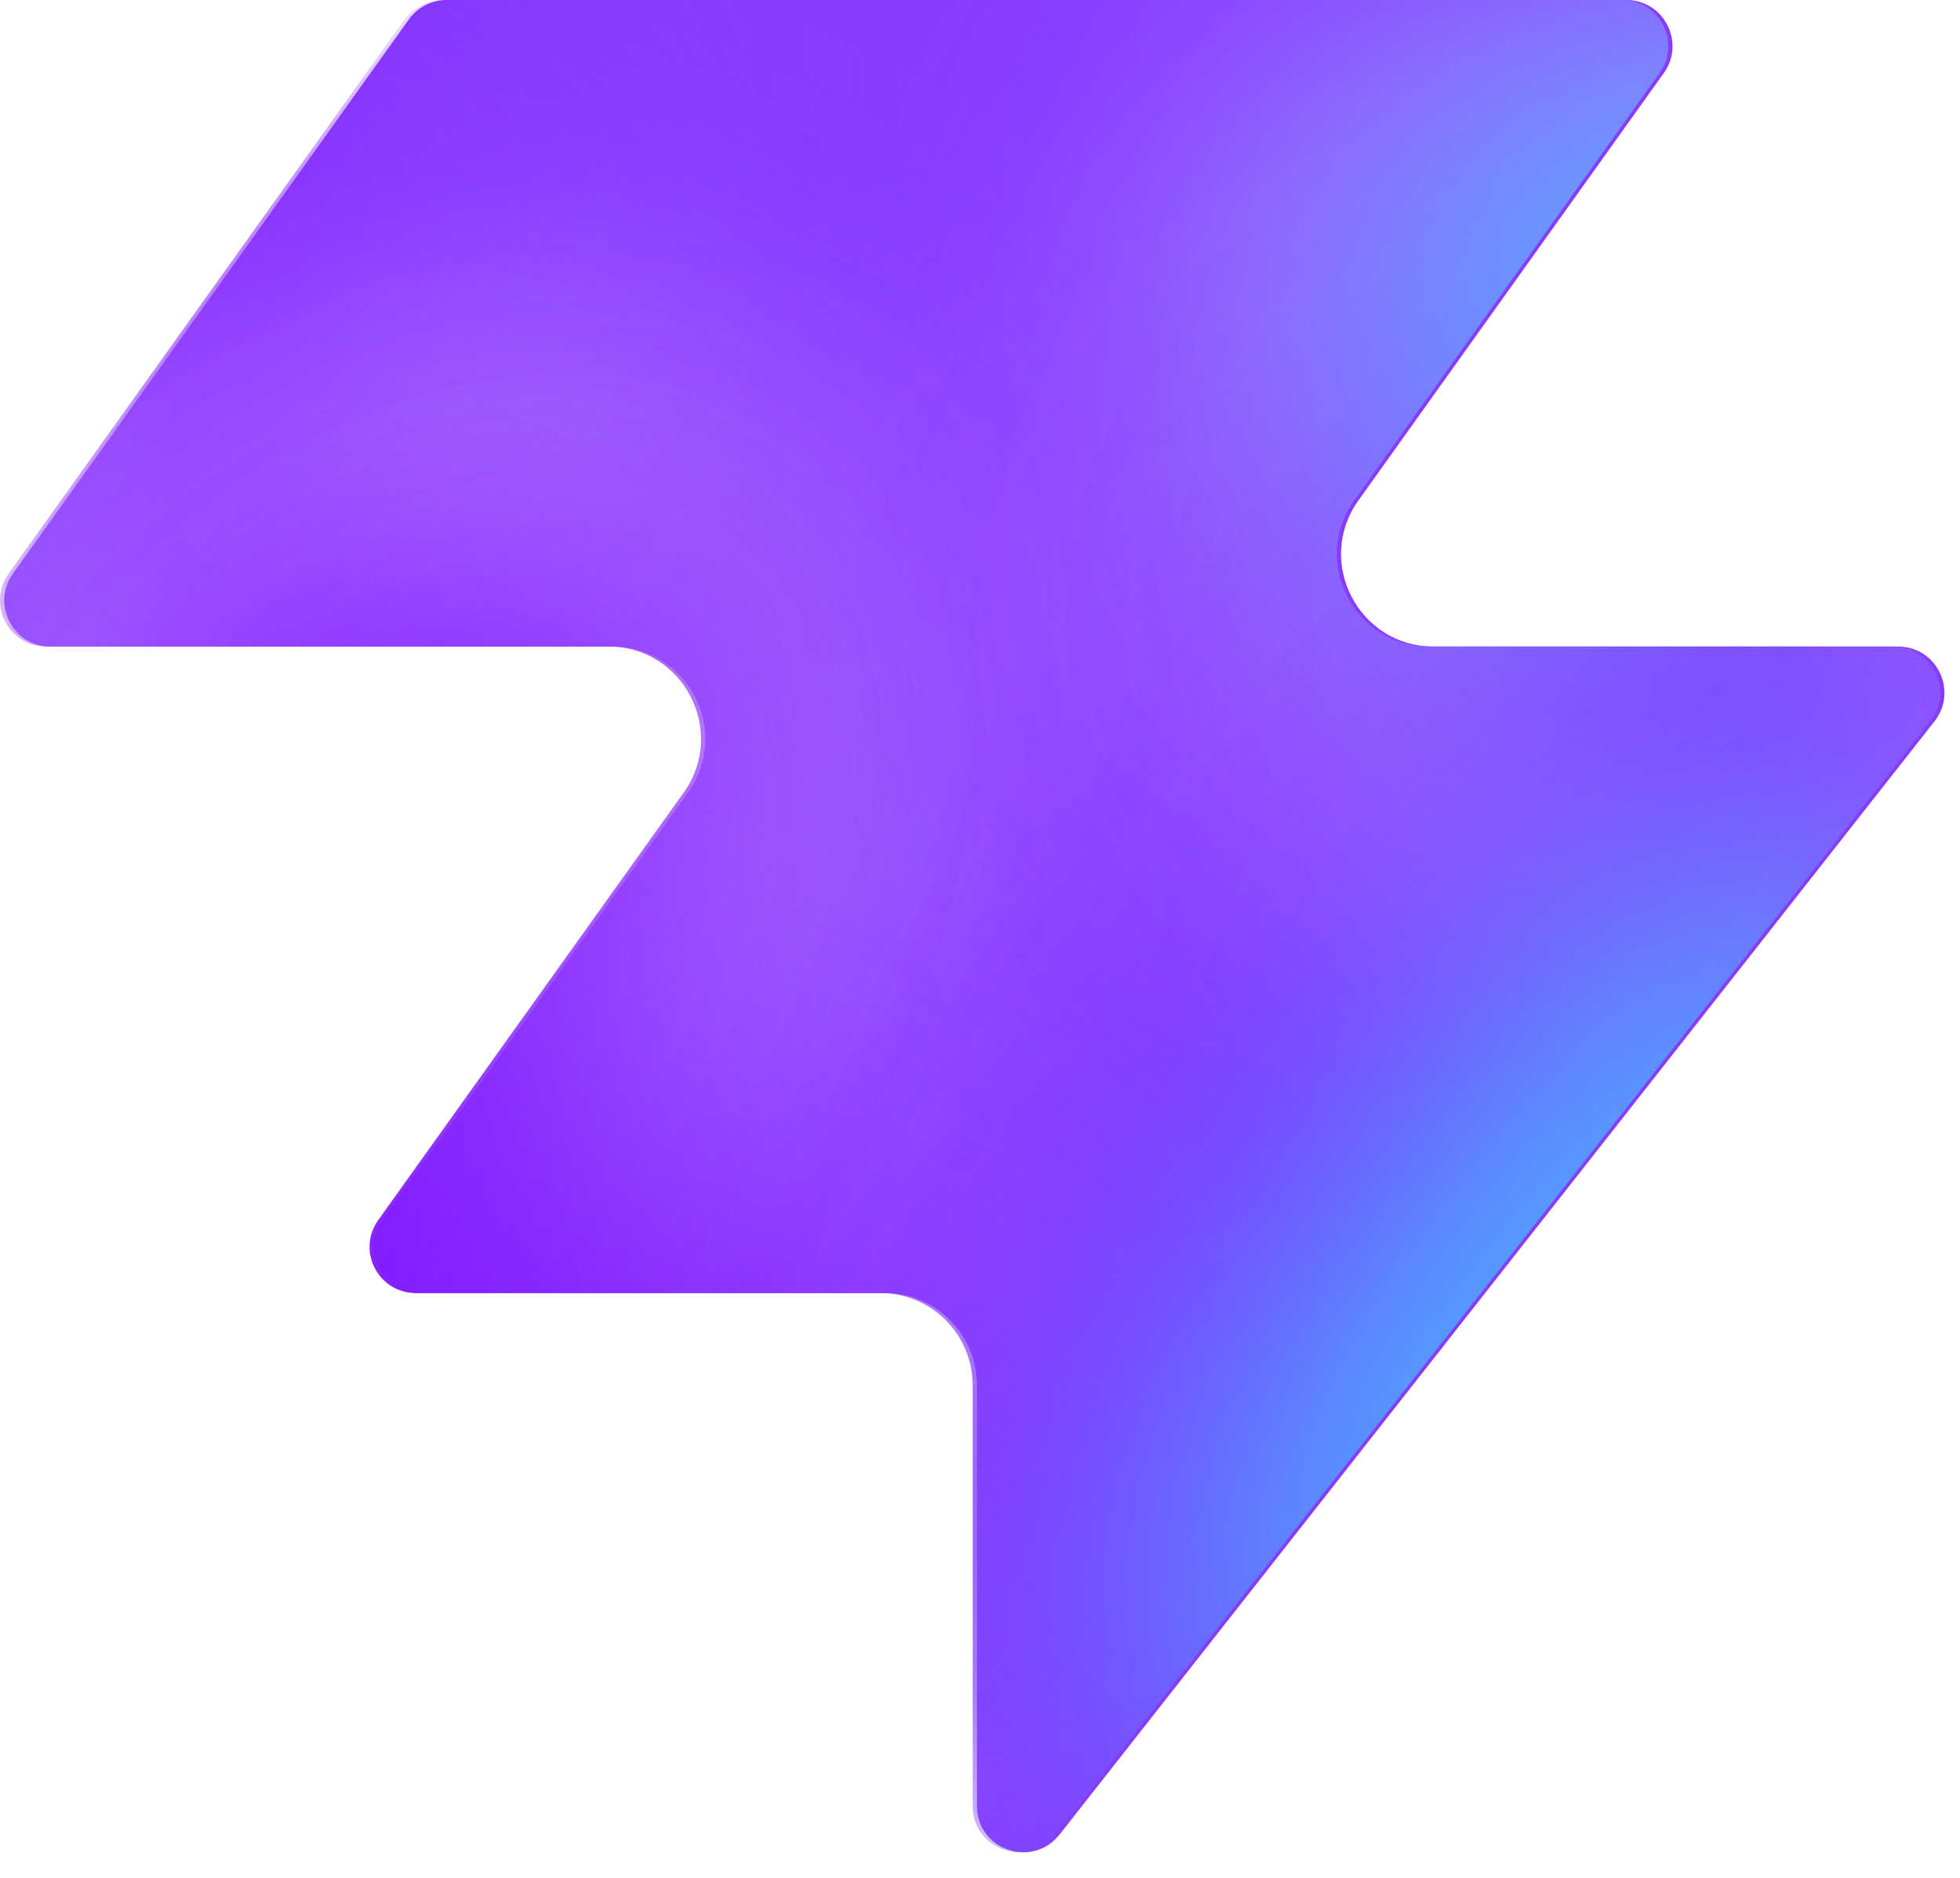
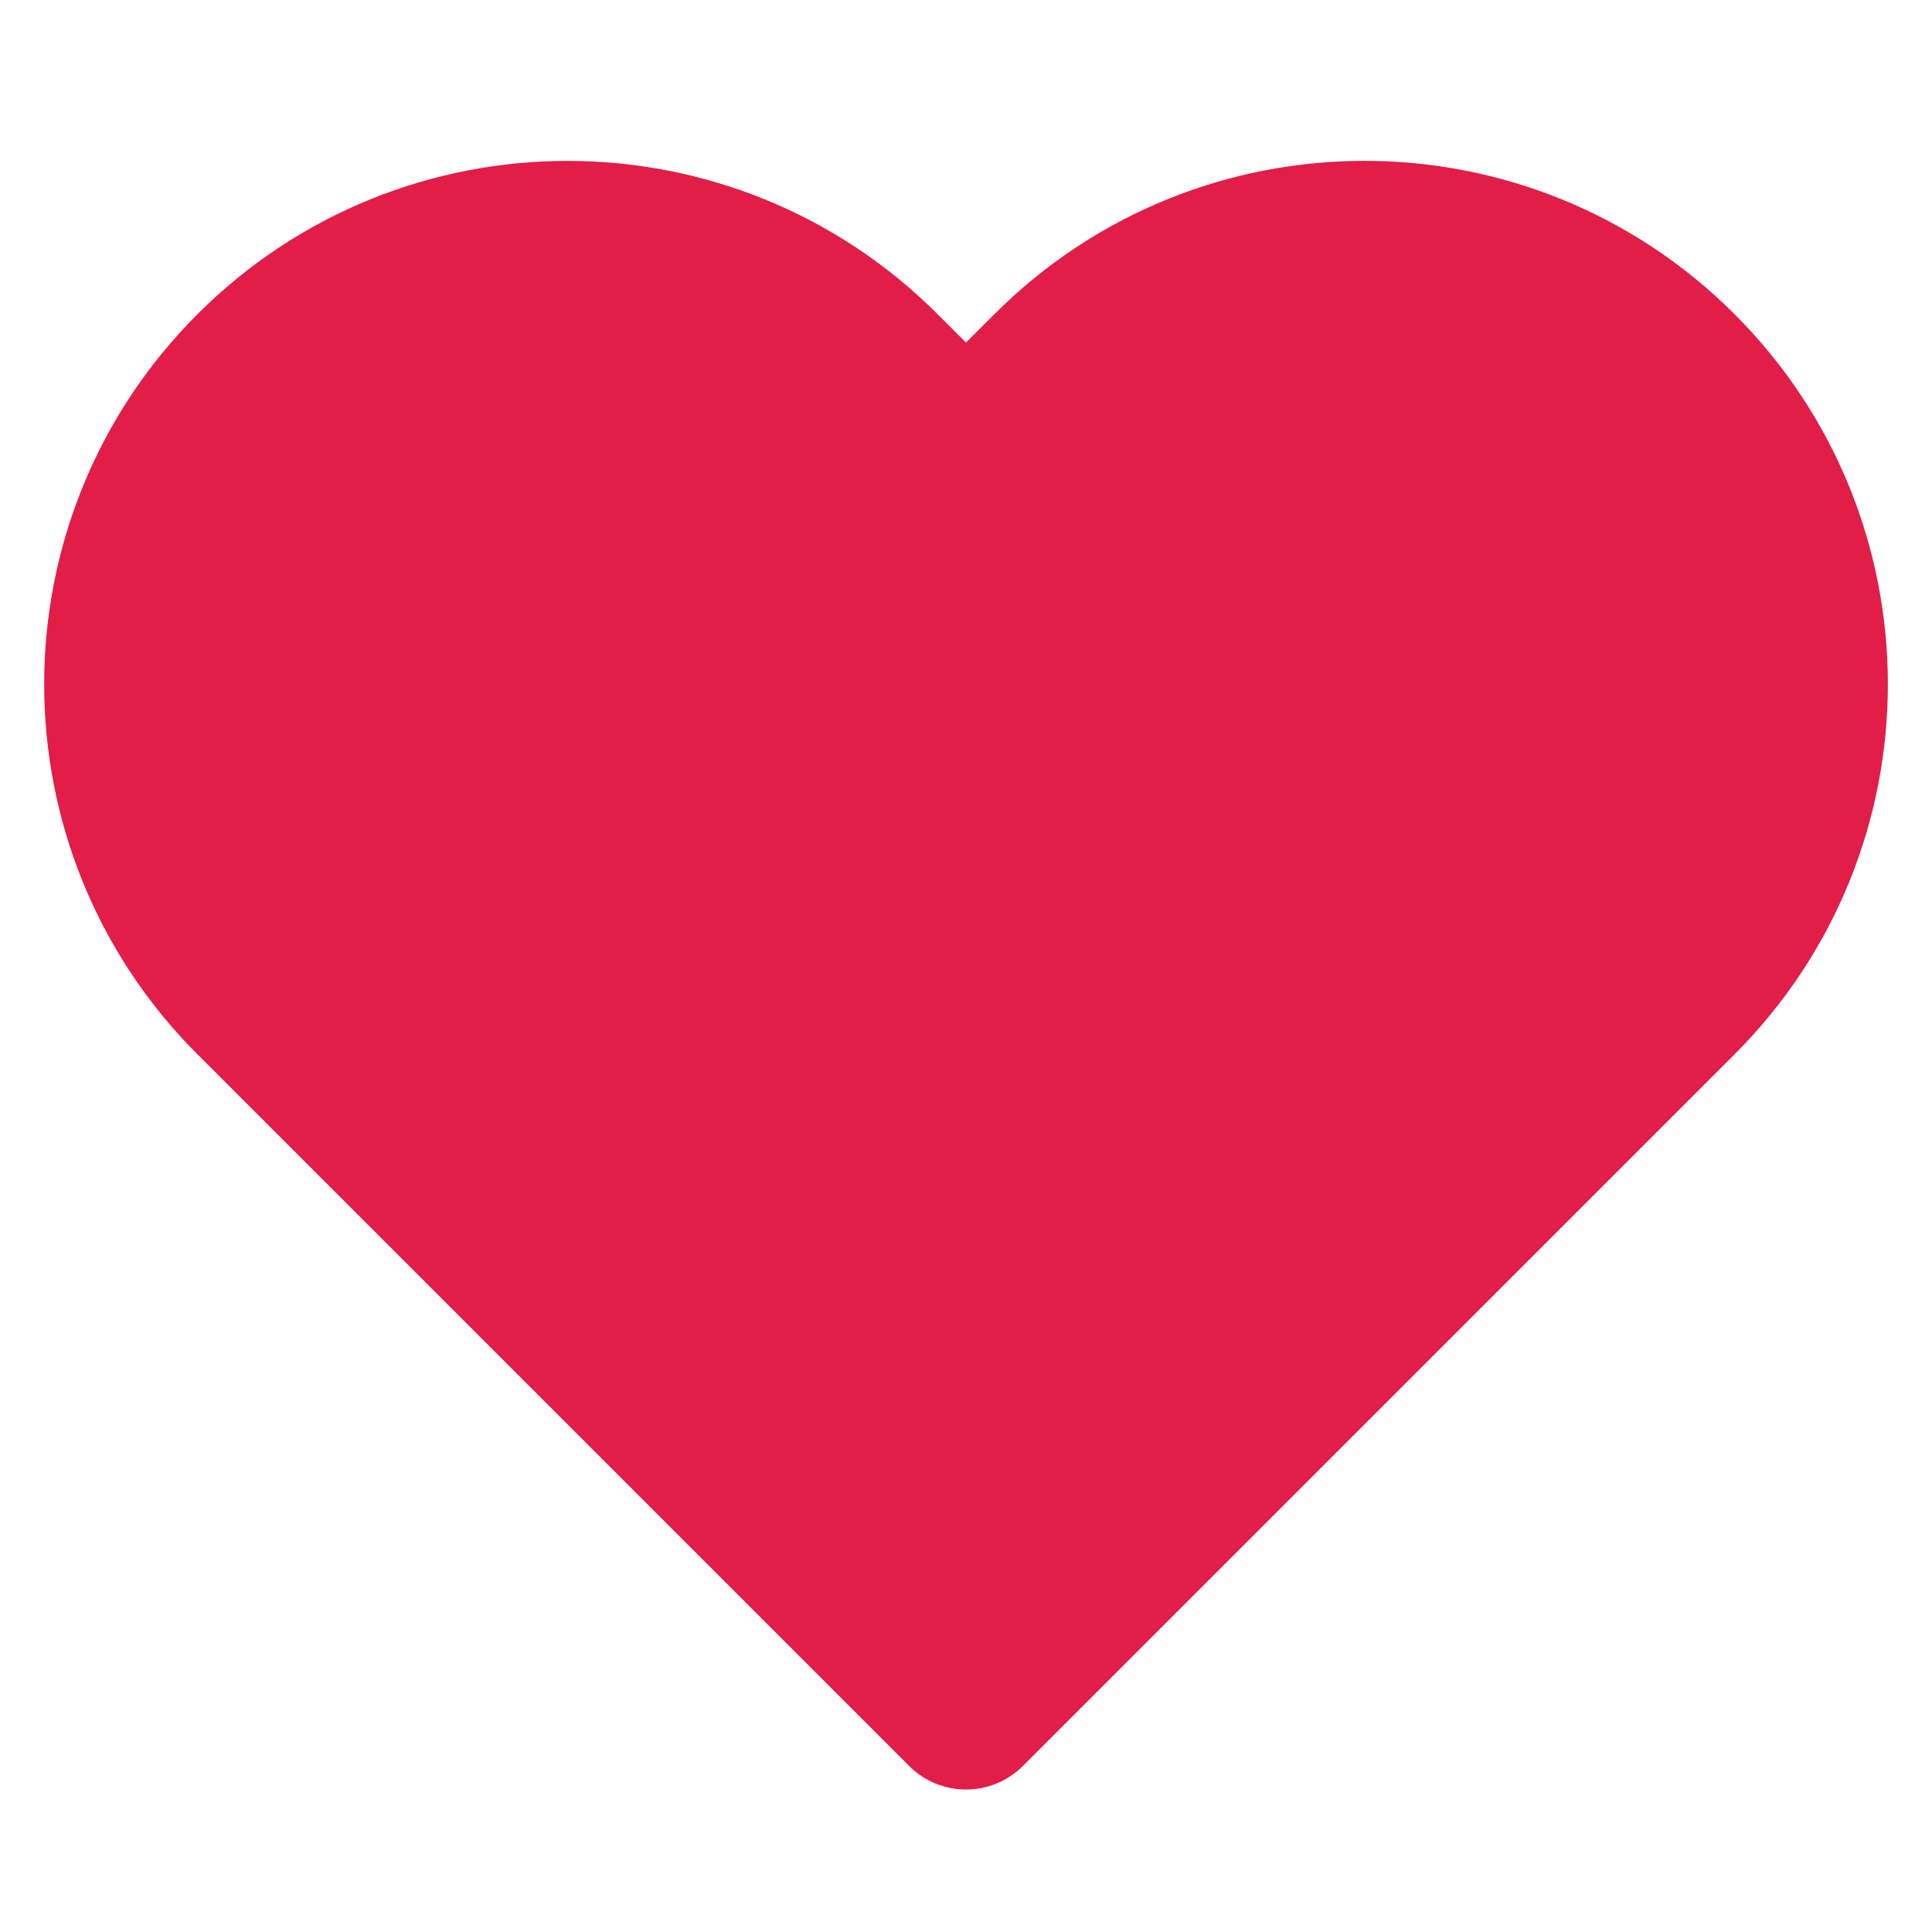
- <svg xmlns="http://www.w3.org/2000/svg" width="48" height="46" fill="none" viewBox="0 0 48 46">
-   <path fill="#863bff" d="M25.946 44.938c-.664.845-2.021.375-2.021-.698V33.937a2.26 2.26 0 0 0-2.262-2.262H10.287c-.92 0-1.456-1.04-.92-1.788l7.48-10.471c1.07-1.497 0-3.578-1.842-3.578H1.237c-.92 0-1.456-1.04-.92-1.788L10.013.474c.214-.297.556-.474.92-.474h28.894c.92 0 1.456 1.04.92 1.788l-7.48 10.471c-1.07 1.498 0 3.579 1.842 3.579h11.377c.943 0 1.473 1.088.89 1.83L25.947 44.94z" style="fill:#863bff;fill:color(display-p3 .525 .23 1);fill-opacity:1" />
-   <mask id="a" width="48" height="46" x="0" y="0" maskUnits="userSpaceOnUse" style="mask-type:alpha">
-     <path fill="#000" d="M25.842 44.938c-.664.844-2.021.375-2.021-.698V33.937a2.26 2.26 0 0 0-2.262-2.262H10.183c-.92 0-1.456-1.04-.92-1.788l7.48-10.471c1.07-1.498 0-3.579-1.842-3.579H1.133c-.92 0-1.456-1.04-.92-1.787L9.91.473c.214-.297.556-.474.92-.474h28.894c.92 0 1.456 1.04.92 1.788l-7.48 10.471c-1.07 1.498 0 3.578 1.842 3.578h11.377c.943 0 1.473 1.088.89 1.832L25.843 44.94z" style="fill:#000;fill-opacity:1" />
-   </mask>
-   <g mask="url(#a)">
-     <g filter="url(#b)">
-       <ellipse cx="5.508" cy="14.704" fill="#ede6ff" rx="5.508" ry="14.704" style="fill:#ede6ff;fill:color(display-p3 .927 .903 1);fill-opacity:1" transform="matrix(.00324 1 1 -.00324 -4.47 31.516)" />
-     </g>
-     <g filter="url(#c)">
-       <ellipse cx="10.399" cy="29.851" fill="#ede6ff" rx="10.399" ry="29.851" style="fill:#ede6ff;fill:color(display-p3 .927 .903 1);fill-opacity:1" transform="matrix(.00324 1 1 -.00324 -39.328 7.883)" />
-     </g>
-     <g filter="url(#d)">
-       <ellipse cx="5.508" cy="30.487" fill="#7e14ff" rx="5.508" ry="30.487" style="fill:#7e14ff;fill:color(display-p3 .492 .077 1);fill-opacity:1" transform="rotate(89.814 -25.913 -14.639)scale(1 -1)" />
-     </g>
-     <g filter="url(#e)">
-       <ellipse cx="5.508" cy="30.599" fill="#7e14ff" rx="5.508" ry="30.599" style="fill:#7e14ff;fill:color(display-p3 .492 .077 1);fill-opacity:1" transform="rotate(89.814 -32.644 -3.334)scale(1 -1)" />
-     </g>
-     <g filter="url(#f)">
-       <ellipse cx="5.508" cy="30.599" fill="#7e14ff" rx="5.508" ry="30.599" style="fill:#7e14ff;fill:color(display-p3 .492 .077 1);fill-opacity:1" transform="matrix(.00324 1 1 -.00324 -34.34 30.47)" />
-     </g>
-     <g filter="url(#g)">
-       <ellipse cx="14.072" cy="22.078" fill="#ede6ff" rx="14.072" ry="22.078" style="fill:#ede6ff;fill:color(display-p3 .927 .903 1);fill-opacity:1" transform="rotate(93.35 24.506 48.493)scale(-1 1)" />
-     </g>
-     <g filter="url(#h)">
-       <ellipse cx="3.47" cy="21.501" fill="#7e14ff" rx="3.47" ry="21.501" style="fill:#7e14ff;fill:color(display-p3 .492 .077 1);fill-opacity:1" transform="rotate(89.009 28.708 47.59)scale(-1 1)" />
-     </g>
-     <g filter="url(#i)">
-       <ellipse cx="3.47" cy="21.501" fill="#7e14ff" rx="3.47" ry="21.501" style="fill:#7e14ff;fill:color(display-p3 .492 .077 1);fill-opacity:1" transform="rotate(89.009 28.708 47.59)scale(-1 1)" />
-     </g>
-     <g filter="url(#j)">
-       <ellipse cx=".387" cy="8.972" fill="#7e14ff" rx="4.407" ry="29.108" style="fill:#7e14ff;fill:color(display-p3 .492 .077 1);fill-opacity:1" transform="rotate(39.51 .387 8.972)" />
-     </g>
-     <g filter="url(#k)">
-       <ellipse cx="47.523" cy="-6.092" fill="#7e14ff" rx="4.407" ry="29.108" style="fill:#7e14ff;fill:color(display-p3 .492 .077 1);fill-opacity:1" transform="rotate(37.892 47.523 -6.092)" />
-     </g>
-     <g filter="url(#l)">
-       <ellipse cx="41.412" cy="6.333" fill="#47bfff" rx="5.971" ry="9.665" style="fill:#47bfff;fill:color(display-p3 .28 .748 1);fill-opacity:1" transform="rotate(37.892 41.412 6.333)" />
-     </g>
-     <g filter="url(#m)">
-       <ellipse cx="-1.879" cy="38.332" fill="#7e14ff" rx="4.407" ry="29.108" style="fill:#7e14ff;fill:color(display-p3 .492 .077 1);fill-opacity:1" transform="rotate(37.892 -1.88 38.332)" />
-     </g>
-     <g filter="url(#n)">
-       <ellipse cx="-1.879" cy="38.332" fill="#7e14ff" rx="4.407" ry="29.108" style="fill:#7e14ff;fill:color(display-p3 .492 .077 1);fill-opacity:1" transform="rotate(37.892 -1.88 38.332)" />
-     </g>
-     <g filter="url(#o)">
-       <ellipse cx="35.651" cy="29.907" fill="#7e14ff" rx="4.407" ry="29.108" style="fill:#7e14ff;fill:color(display-p3 .492 .077 1);fill-opacity:1" transform="rotate(37.892 35.651 29.907)" />
-     </g>
-     <g filter="url(#p)">
-       <ellipse cx="38.418" cy="32.4" fill="#47bfff" rx="5.971" ry="15.297" style="fill:#47bfff;fill:color(display-p3 .28 .748 1);fill-opacity:1" transform="rotate(37.892 38.418 32.4)" />
-     </g>
-   </g>
-   <defs>
-     <filter id="b" width="60.045" height="41.654" x="-19.77" y="16.149" color-interpolation-filters="sRGB" filterUnits="userSpaceOnUse">
-       <feFlood flood-opacity="0" result="BackgroundImageFix" />
-       <feBlend in="SourceGraphic" in2="BackgroundImageFix" result="shape" />
-       <feGaussianBlur result="effect1_foregroundBlur_2002_17158" stdDeviation="7.659" />
-     </filter>
-     <filter id="c" width="90.34" height="51.437" x="-54.613" y="-7.533" color-interpolation-filters="sRGB" filterUnits="userSpaceOnUse">
-       <feFlood flood-opacity="0" result="BackgroundImageFix" />
-       <feBlend in="SourceGraphic" in2="BackgroundImageFix" result="shape" />
-       <feGaussianBlur result="effect1_foregroundBlur_2002_17158" stdDeviation="7.659" />
-     </filter>
-     <filter id="d" width="79.355" height="29.4" x="-49.64" y="2.03" color-interpolation-filters="sRGB" filterUnits="userSpaceOnUse">
-       <feFlood flood-opacity="0" result="BackgroundImageFix" />
-       <feBlend in="SourceGraphic" in2="BackgroundImageFix" result="shape" />
-       <feGaussianBlur result="effect1_foregroundBlur_2002_17158" stdDeviation="4.596" />
-     </filter>
-     <filter id="e" width="79.579" height="29.4" x="-45.045" y="20.029" color-interpolation-filters="sRGB" filterUnits="userSpaceOnUse">
-       <feFlood flood-opacity="0" result="BackgroundImageFix" />
-       <feBlend in="SourceGraphic" in2="BackgroundImageFix" result="shape" />
-       <feGaussianBlur result="effect1_foregroundBlur_2002_17158" stdDeviation="4.596" />
-     </filter>
-     <filter id="f" width="79.579" height="29.4" x="-43.513" y="21.178" color-interpolation-filters="sRGB" filterUnits="userSpaceOnUse">
-       <feFlood flood-opacity="0" result="BackgroundImageFix" />
-       <feBlend in="SourceGraphic" in2="BackgroundImageFix" result="shape" />
-       <feGaussianBlur result="effect1_foregroundBlur_2002_17158" stdDeviation="4.596" />
-     </filter>
-     <filter id="g" width="74.749" height="58.852" x="15.756" y="-17.901" color-interpolation-filters="sRGB" filterUnits="userSpaceOnUse">
-       <feFlood flood-opacity="0" result="BackgroundImageFix" />
-       <feBlend in="SourceGraphic" in2="BackgroundImageFix" result="shape" />
-       <feGaussianBlur result="effect1_foregroundBlur_2002_17158" stdDeviation="7.659" />
-     </filter>
-     <filter id="h" width="61.377" height="25.362" x="23.548" y="2.284" color-interpolation-filters="sRGB" filterUnits="userSpaceOnUse">
-       <feFlood flood-opacity="0" result="BackgroundImageFix" />
-       <feBlend in="SourceGraphic" in2="BackgroundImageFix" result="shape" />
-       <feGaussianBlur result="effect1_foregroundBlur_2002_17158" stdDeviation="4.596" />
-     </filter>
-     <filter id="i" width="61.377" height="25.362" x="23.548" y="2.284" color-interpolation-filters="sRGB" filterUnits="userSpaceOnUse">
-       <feFlood flood-opacity="0" result="BackgroundImageFix" />
-       <feBlend in="SourceGraphic" in2="BackgroundImageFix" result="shape" />
-       <feGaussianBlur result="effect1_foregroundBlur_2002_17158" stdDeviation="4.596" />
-     </filter>
-     <filter id="j" width="56.045" height="63.649" x="-27.636" y="-22.853" color-interpolation-filters="sRGB" filterUnits="userSpaceOnUse">
-       <feFlood flood-opacity="0" result="BackgroundImageFix" />
-       <feBlend in="SourceGraphic" in2="BackgroundImageFix" result="shape" />
-       <feGaussianBlur result="effect1_foregroundBlur_2002_17158" stdDeviation="4.596" />
-     </filter>
-     <filter id="k" width="54.814" height="64.646" x="20.116" y="-38.415" color-interpolation-filters="sRGB" filterUnits="userSpaceOnUse">
-       <feFlood flood-opacity="0" result="BackgroundImageFix" />
-       <feBlend in="SourceGraphic" in2="BackgroundImageFix" result="shape" />
-       <feGaussianBlur result="effect1_foregroundBlur_2002_17158" stdDeviation="4.596" />
-     </filter>
-     <filter id="l" width="33.541" height="35.313" x="24.641" y="-11.323" color-interpolation-filters="sRGB" filterUnits="userSpaceOnUse">
-       <feFlood flood-opacity="0" result="BackgroundImageFix" />
-       <feBlend in="SourceGraphic" in2="BackgroundImageFix" result="shape" />
-       <feGaussianBlur result="effect1_foregroundBlur_2002_17158" stdDeviation="4.596" />
-     </filter>
-     <filter id="m" width="54.814" height="64.646" x="-29.286" y="6.009" color-interpolation-filters="sRGB" filterUnits="userSpaceOnUse">
-       <feFlood flood-opacity="0" result="BackgroundImageFix" />
-       <feBlend in="SourceGraphic" in2="BackgroundImageFix" result="shape" />
-       <feGaussianBlur result="effect1_foregroundBlur_2002_17158" stdDeviation="4.596" />
-     </filter>
-     <filter id="n" width="54.814" height="64.646" x="-29.286" y="6.009" color-interpolation-filters="sRGB" filterUnits="userSpaceOnUse">
-       <feFlood flood-opacity="0" result="BackgroundImageFix" />
-       <feBlend in="SourceGraphic" in2="BackgroundImageFix" result="shape" />
-       <feGaussianBlur result="effect1_foregroundBlur_2002_17158" stdDeviation="4.596" />
-     </filter>
-     <filter id="o" width="54.814" height="64.646" x="8.244" y="-2.416" color-interpolation-filters="sRGB" filterUnits="userSpaceOnUse">
-       <feFlood flood-opacity="0" result="BackgroundImageFix" />
-       <feBlend in="SourceGraphic" in2="BackgroundImageFix" result="shape" />
-       <feGaussianBlur result="effect1_foregroundBlur_2002_17158" stdDeviation="4.596" />
-     </filter>
-     <filter id="p" width="39.409" height="43.623" x="18.713" y="10.588" color-interpolation-filters="sRGB" filterUnits="userSpaceOnUse">
-       <feFlood flood-opacity="0" result="BackgroundImageFix" />
-       <feBlend in="SourceGraphic" in2="BackgroundImageFix" result="shape" />
-       <feGaussianBlur result="effect1_foregroundBlur_2002_17158" stdDeviation="4.596" />
-     </filter>
-   </defs>
+ <svg xmlns="http://www.w3.org/2000/svg" viewBox="0 0 24 24" fill="#e11d48" stroke="#e11d48" stroke-width="2" stroke-linecap="round" stroke-linejoin="round">
+   <path d="M20.84 4.61a5.5 5.5 0 0 0-7.78 0L12 5.67l-1.06-1.06a5.5 5.5 0 0 0-7.78 7.78l1.06 1.06L12 21.23l7.78-7.78 1.06-1.06a5.5 5.5 0 0 0 0-7.78z" />
</svg>
